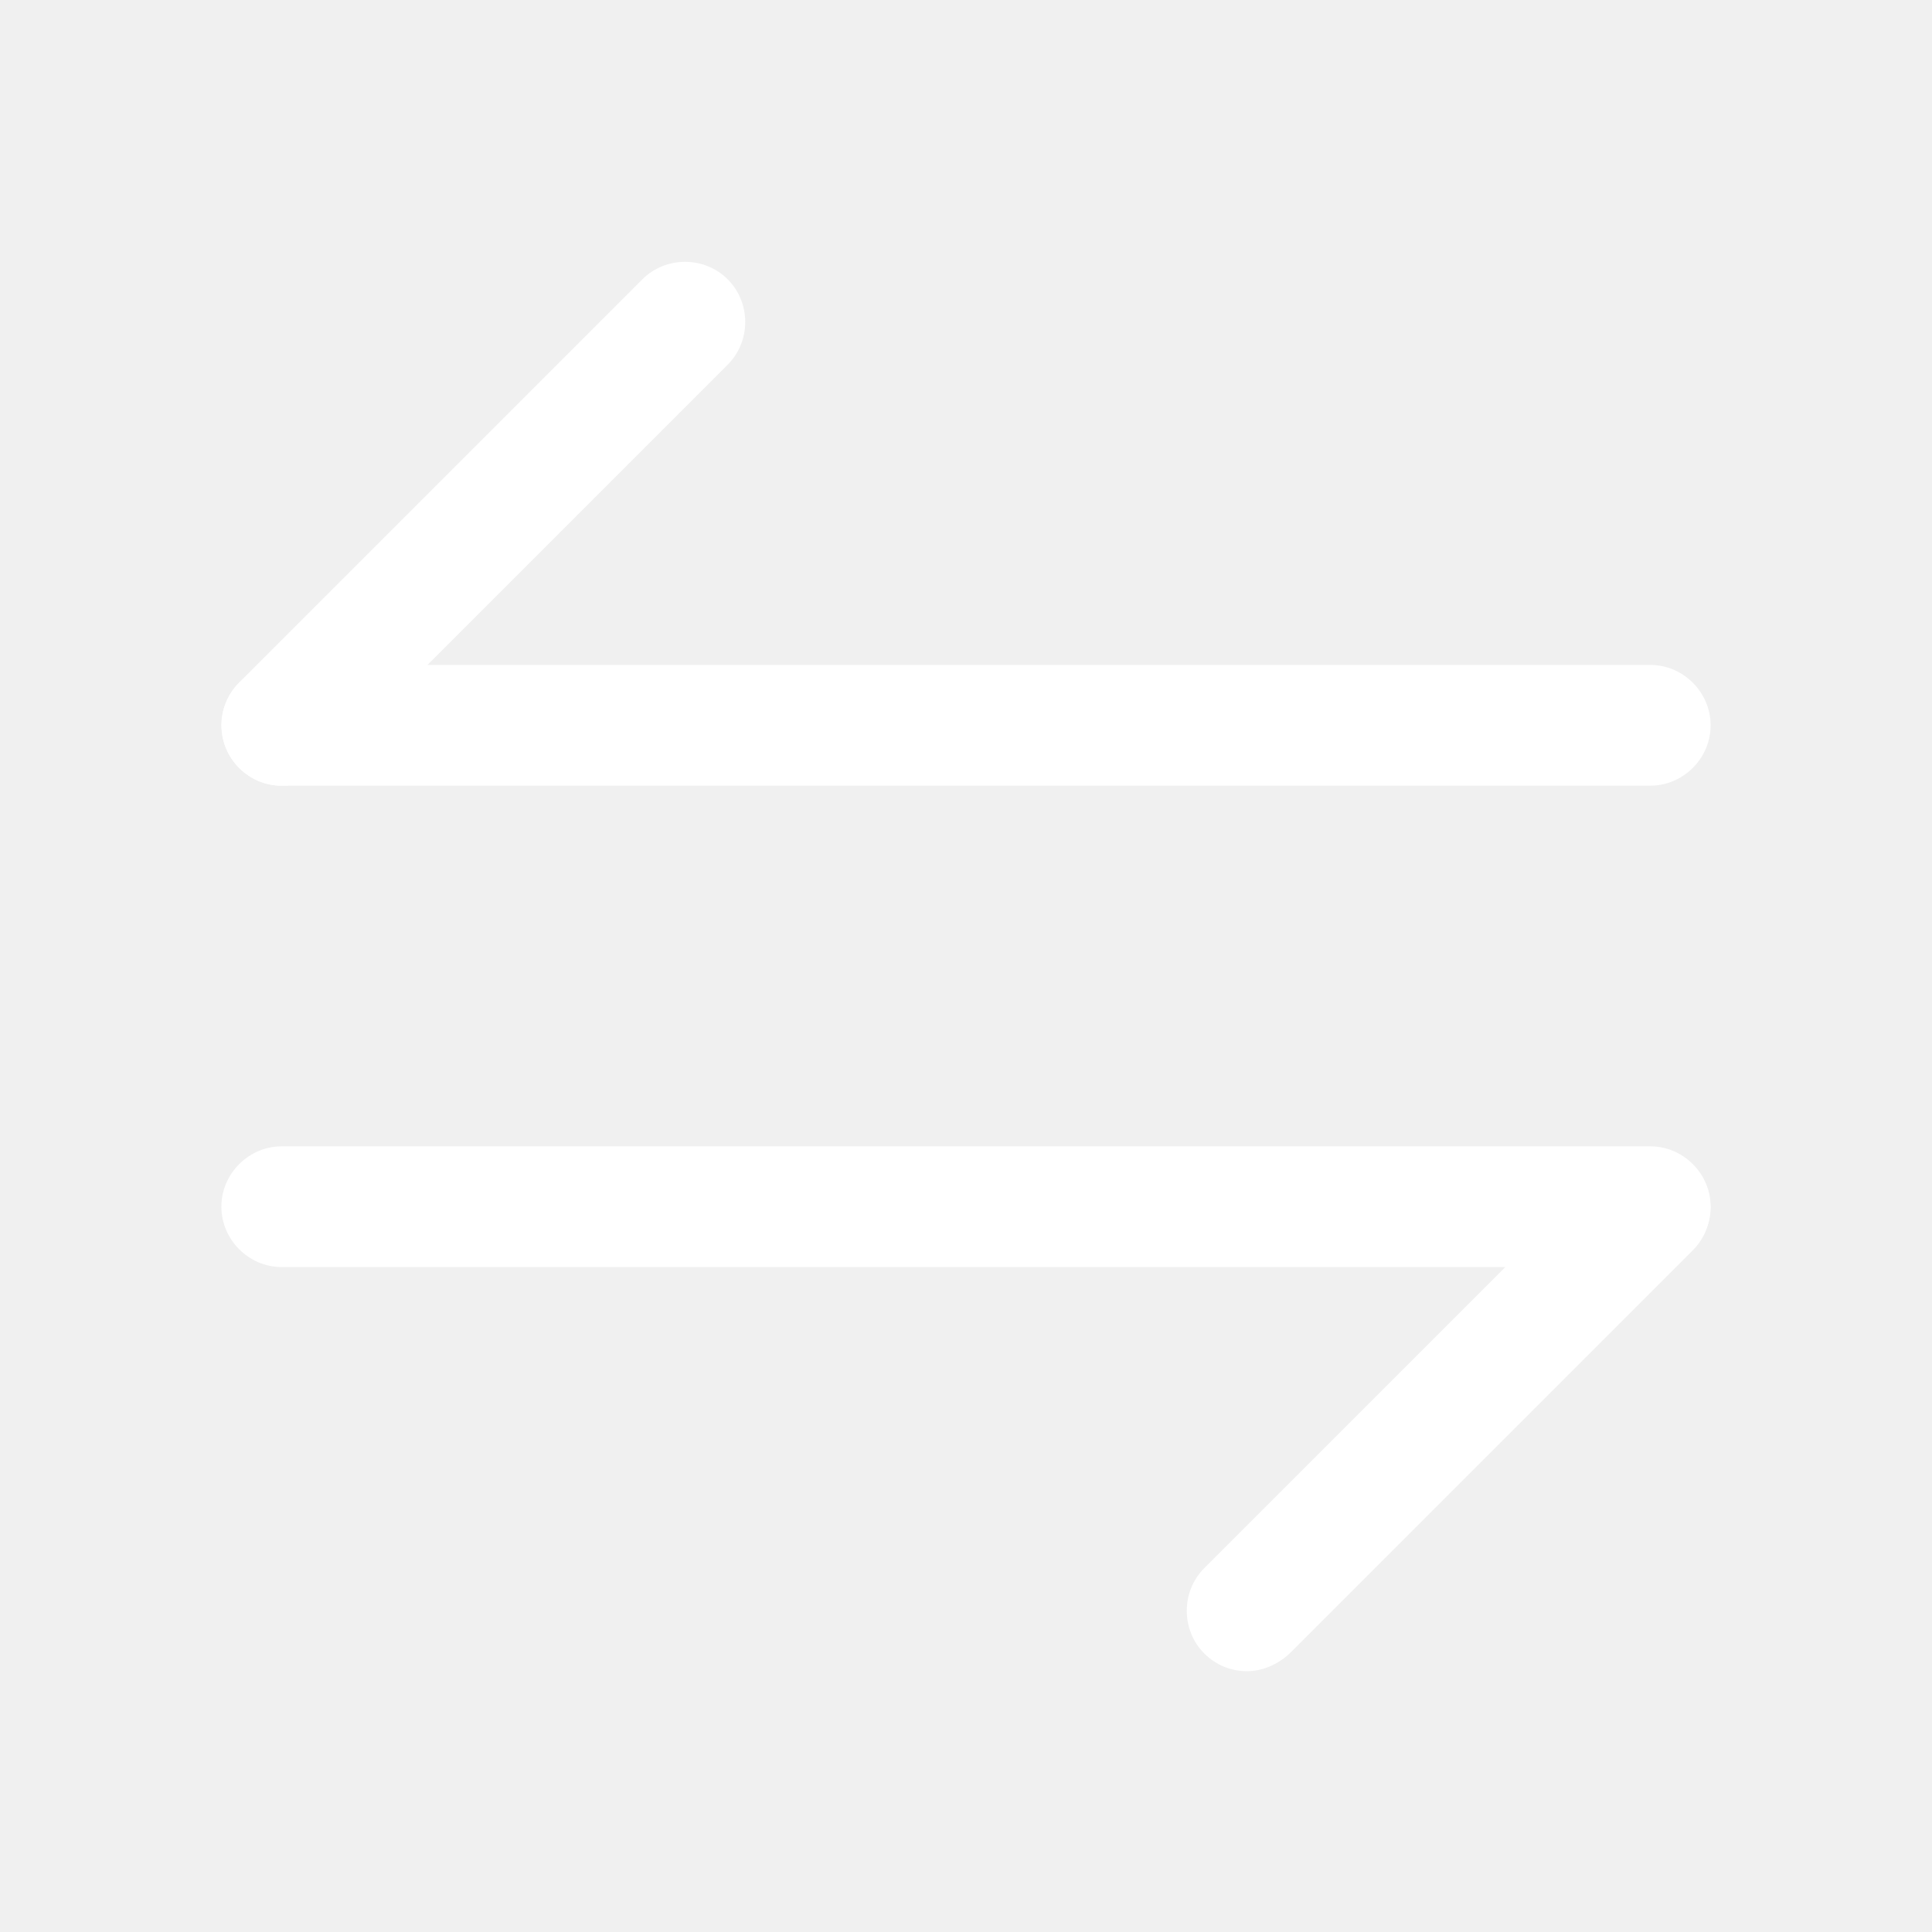
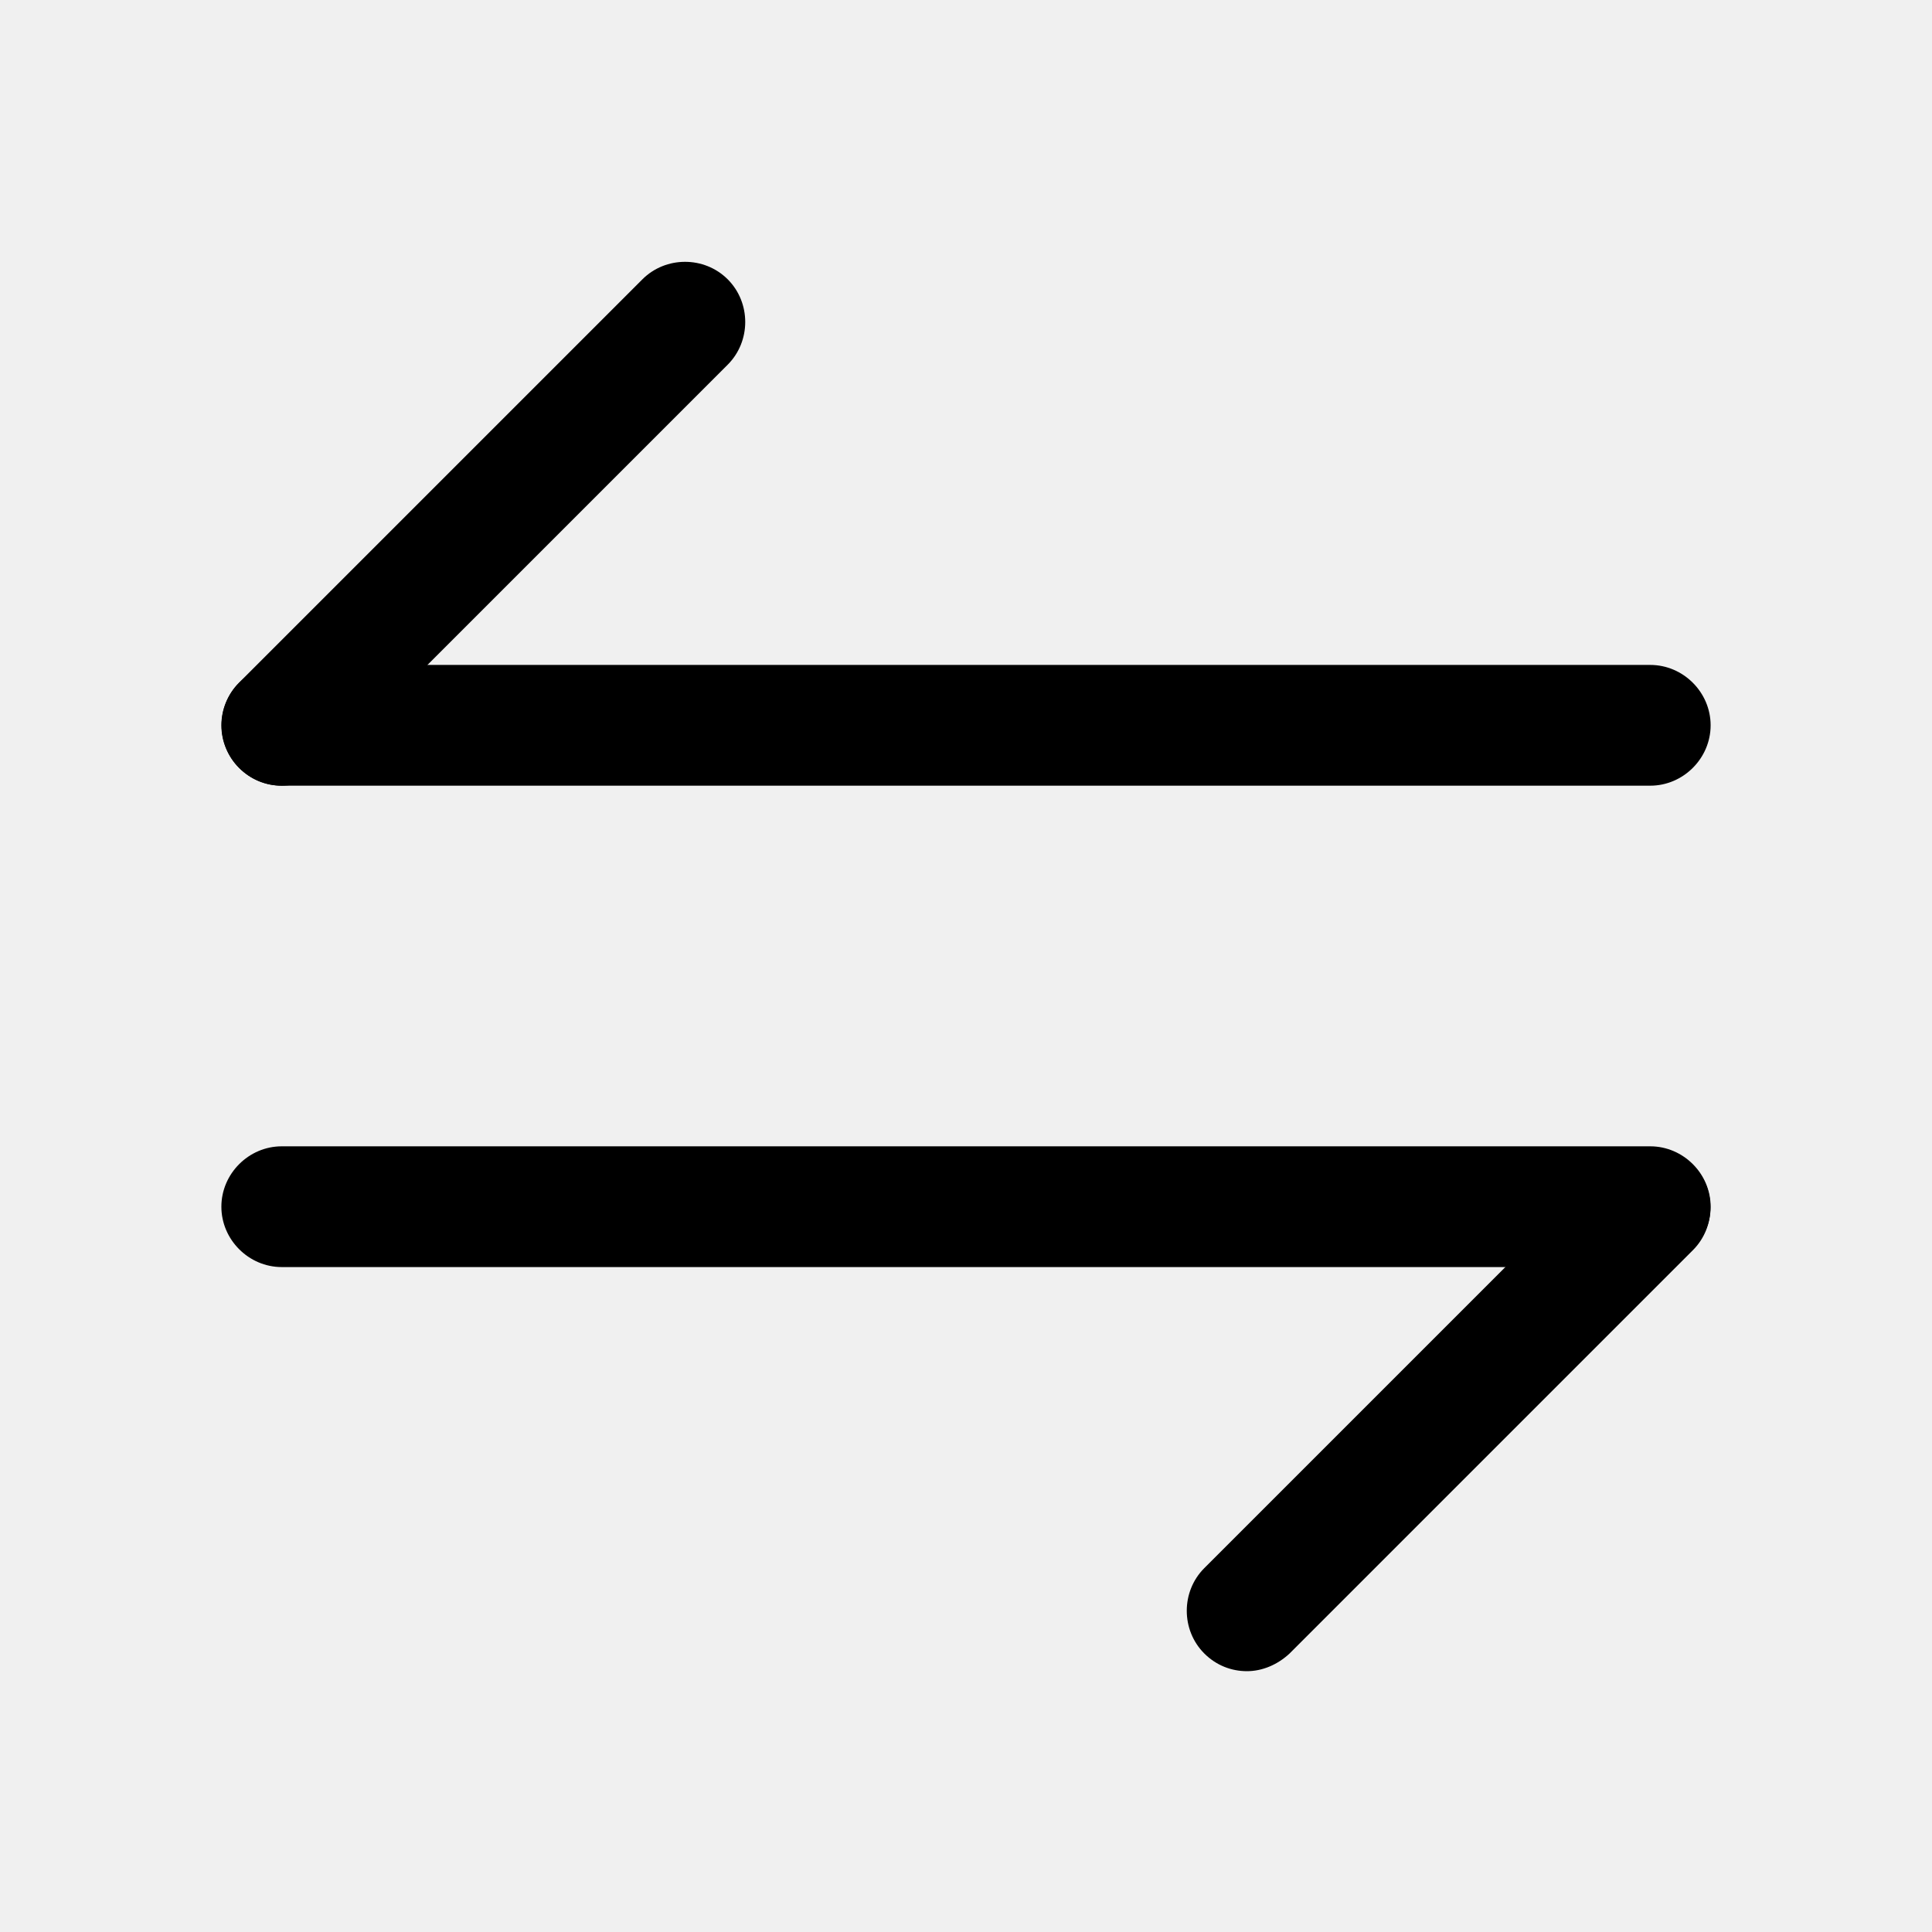
<svg xmlns="http://www.w3.org/2000/svg" width="24" height="24" fill="none" viewBox="0 0 24 24">
-   <path fill="#fff" d="M15.49 20.76C15.3 20.76 15.11 20.69 14.96 20.54C14.67 20.25 14.67 19.77 14.96 19.48L19.97 14.47C20.26 14.18 20.74 14.18 21.03 14.47C21.32 14.76 21.32 15.24 21.03 15.53L16.02 20.54C15.87 20.68 15.68 20.76 15.49 20.76Z" />
-   <path fill="#fff" d="M20.5 15.74H3.5C3.09 15.74 2.75 15.4 2.75 14.99C2.75 14.58 3.09 14.24 3.5 14.24H20.5C20.91 14.24 21.25 14.58 21.25 14.99C21.25 15.4 20.91 15.74 20.5 15.74Z" />
-   <path fill="#fff" d="M3.5 9.76C3.31 9.76 3.12 9.69 2.97 9.54C2.68 9.25 2.68 8.77 2.97 8.48L7.98 3.47C8.27 3.18 8.75 3.18 9.04 3.47C9.33 3.76 9.33 4.24 9.04 4.53L4.03 9.54C3.89 9.68 3.69 9.76 3.5 9.76Z" />
-   <path fill="#fff" d="M20.5 9.76H3.5C3.09 9.76 2.75 9.42 2.75 9.01C2.75 8.6 3.09 8.26 3.5 8.26H20.5C20.91 8.26 21.25 8.6 21.25 9.01C21.25 9.42 20.91 9.76 20.5 9.76Z" />
+   <path fill="currentColor" d="M15.49 20.76C15.3 20.76 15.11 20.69 14.96 20.54C14.67 20.25 14.67 19.77 14.96 19.48L19.97 14.47C20.26 14.18 20.74 14.18 21.03 14.47C21.32 14.76 21.32 15.24 21.03 15.53L16.02 20.54C15.87 20.68 15.68 20.76 15.49 20.76Z" />
+   <path fill="currentColor" d="M20.5 15.74H3.5C3.09 15.74 2.75 15.4 2.75 14.99C2.75 14.58 3.09 14.24 3.5 14.24H20.5C20.91 14.24 21.25 14.58 21.25 14.99C21.25 15.4 20.91 15.74 20.5 15.74Z" />
+   <path fill="currentColor" d="M3.5 9.76C3.31 9.76 3.12 9.69 2.97 9.54C2.68 9.25 2.68 8.77 2.97 8.48L7.98 3.47C8.27 3.18 8.75 3.18 9.04 3.47C9.33 3.76 9.33 4.24 9.04 4.53L4.03 9.54C3.89 9.68 3.69 9.76 3.5 9.76Z" />
+   <path fill="currentColor" d="M20.5 9.76H3.5C3.09 9.76 2.75 9.42 2.75 9.01C2.75 8.6 3.09 8.26 3.5 8.26H20.5C20.91 8.26 21.25 8.6 21.25 9.01C21.25 9.42 20.91 9.76 20.5 9.76Z" />
</svg>
